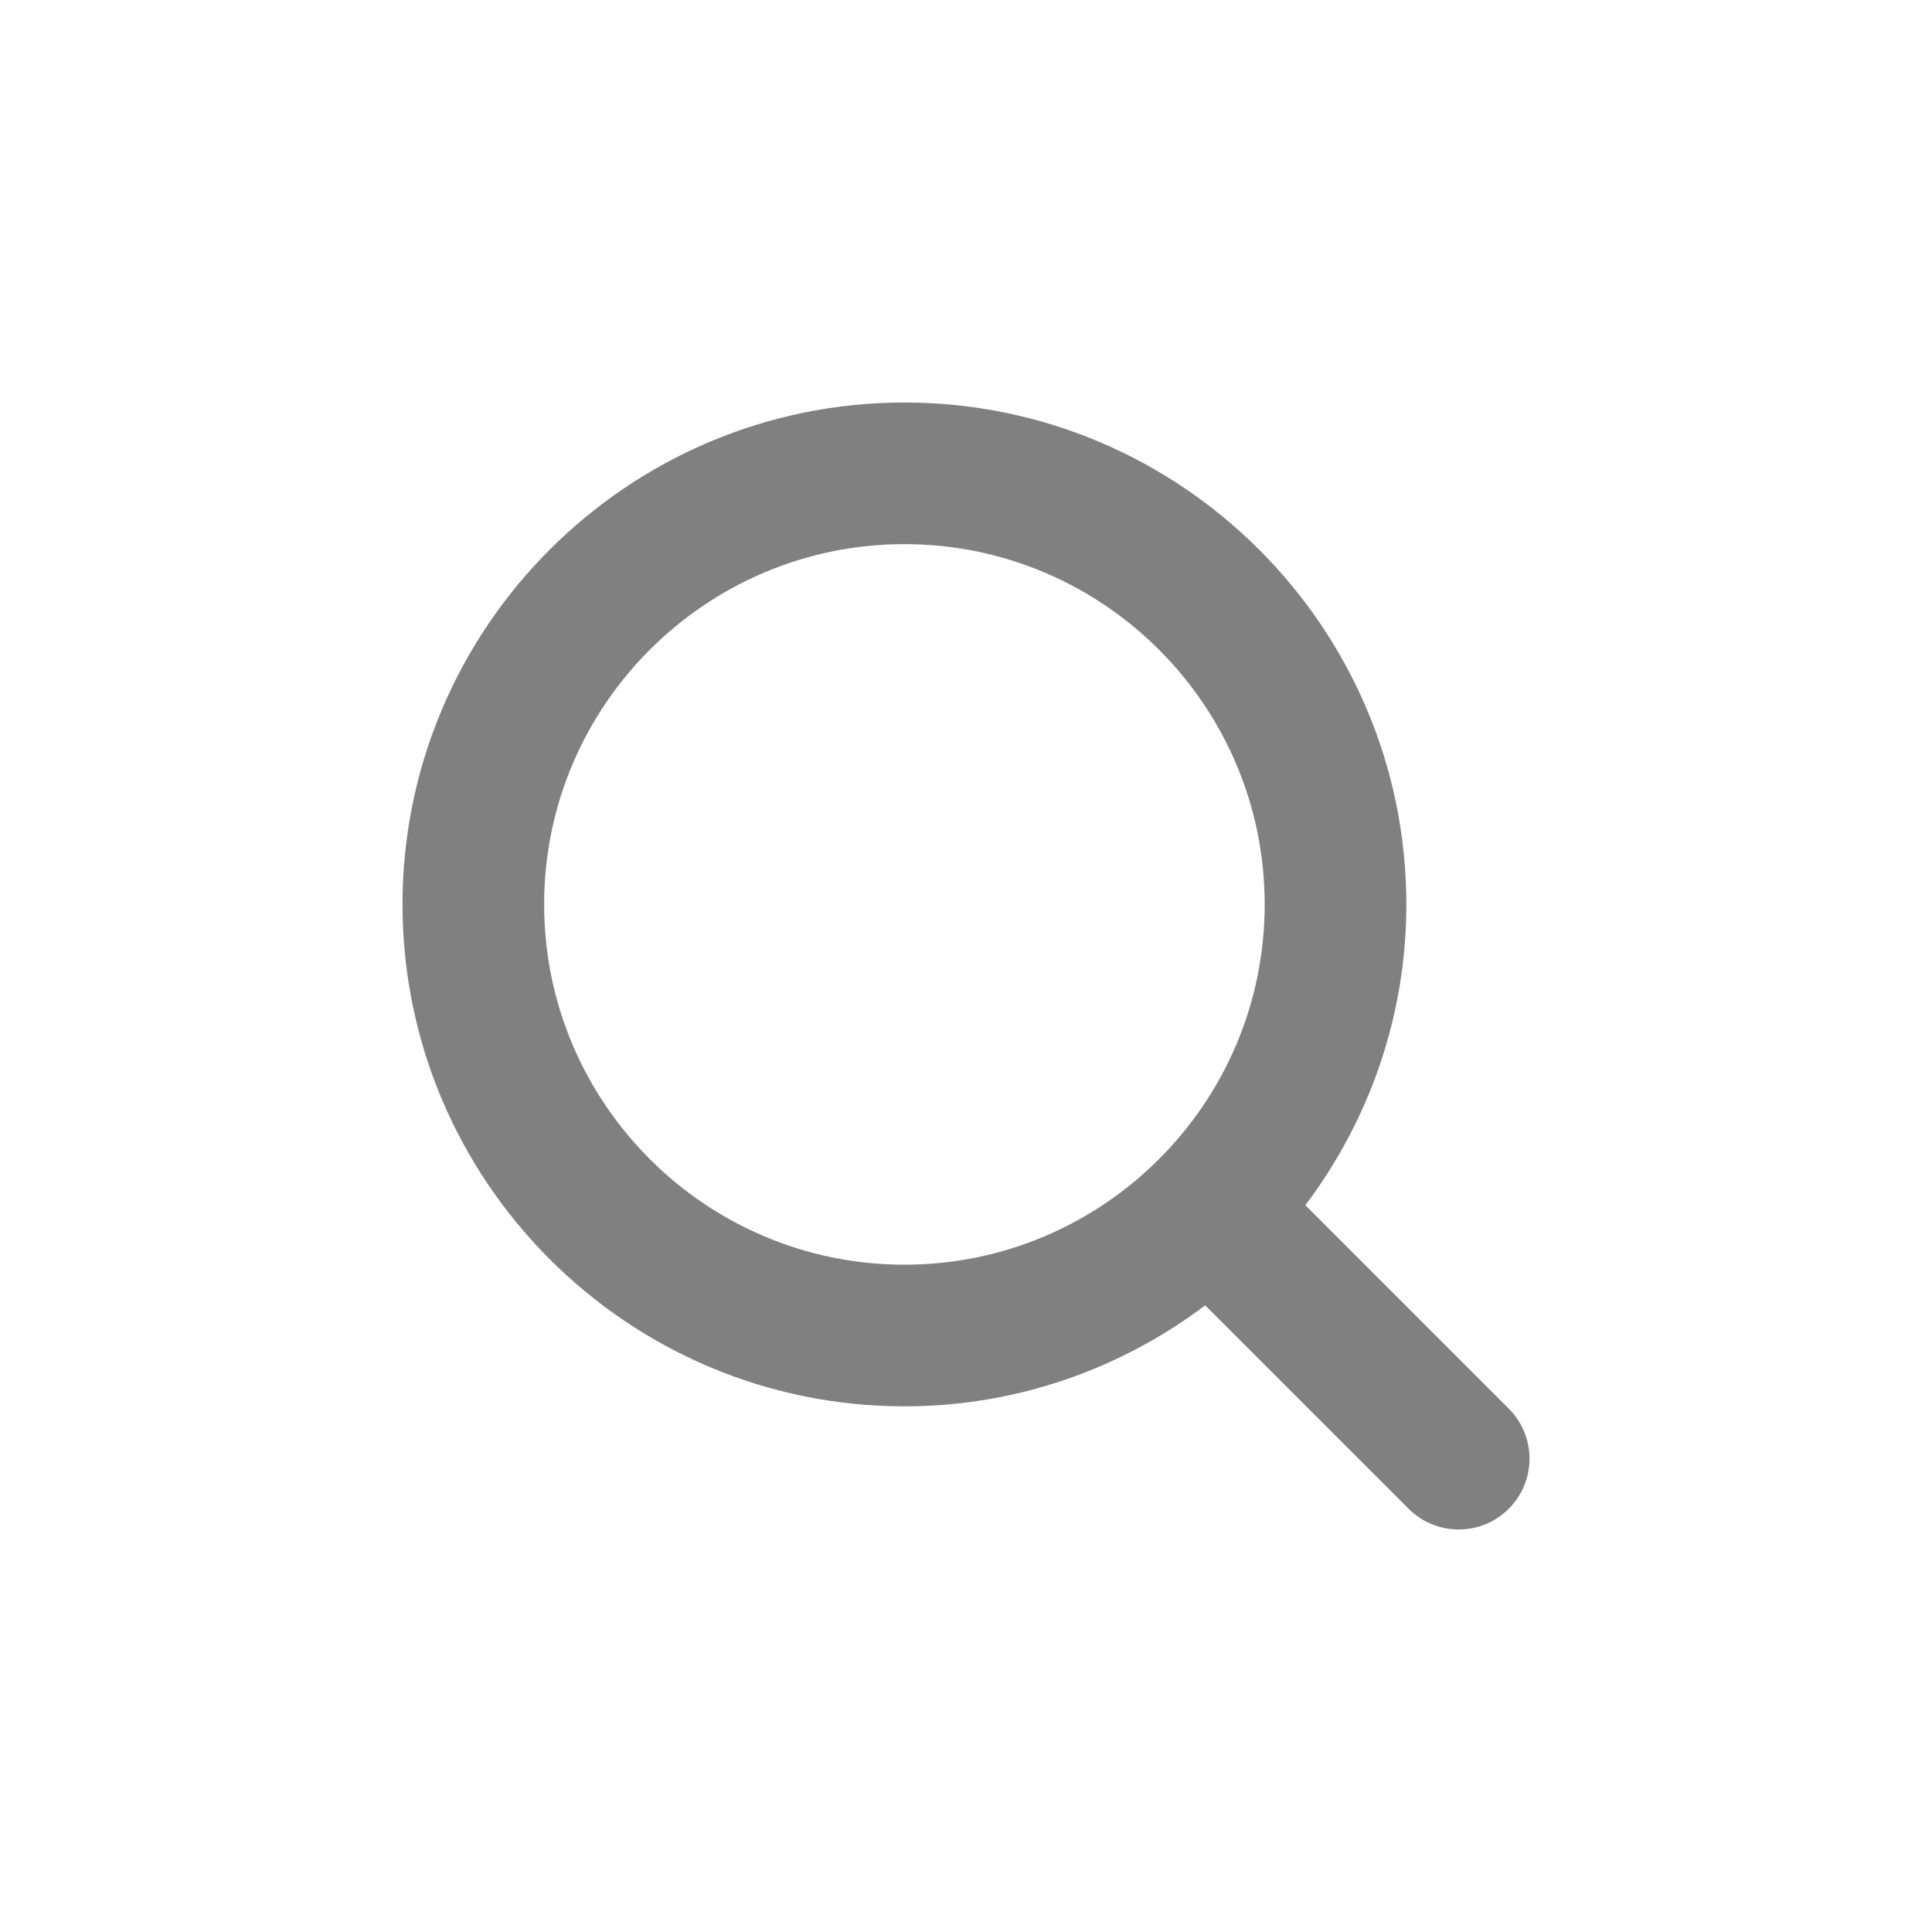
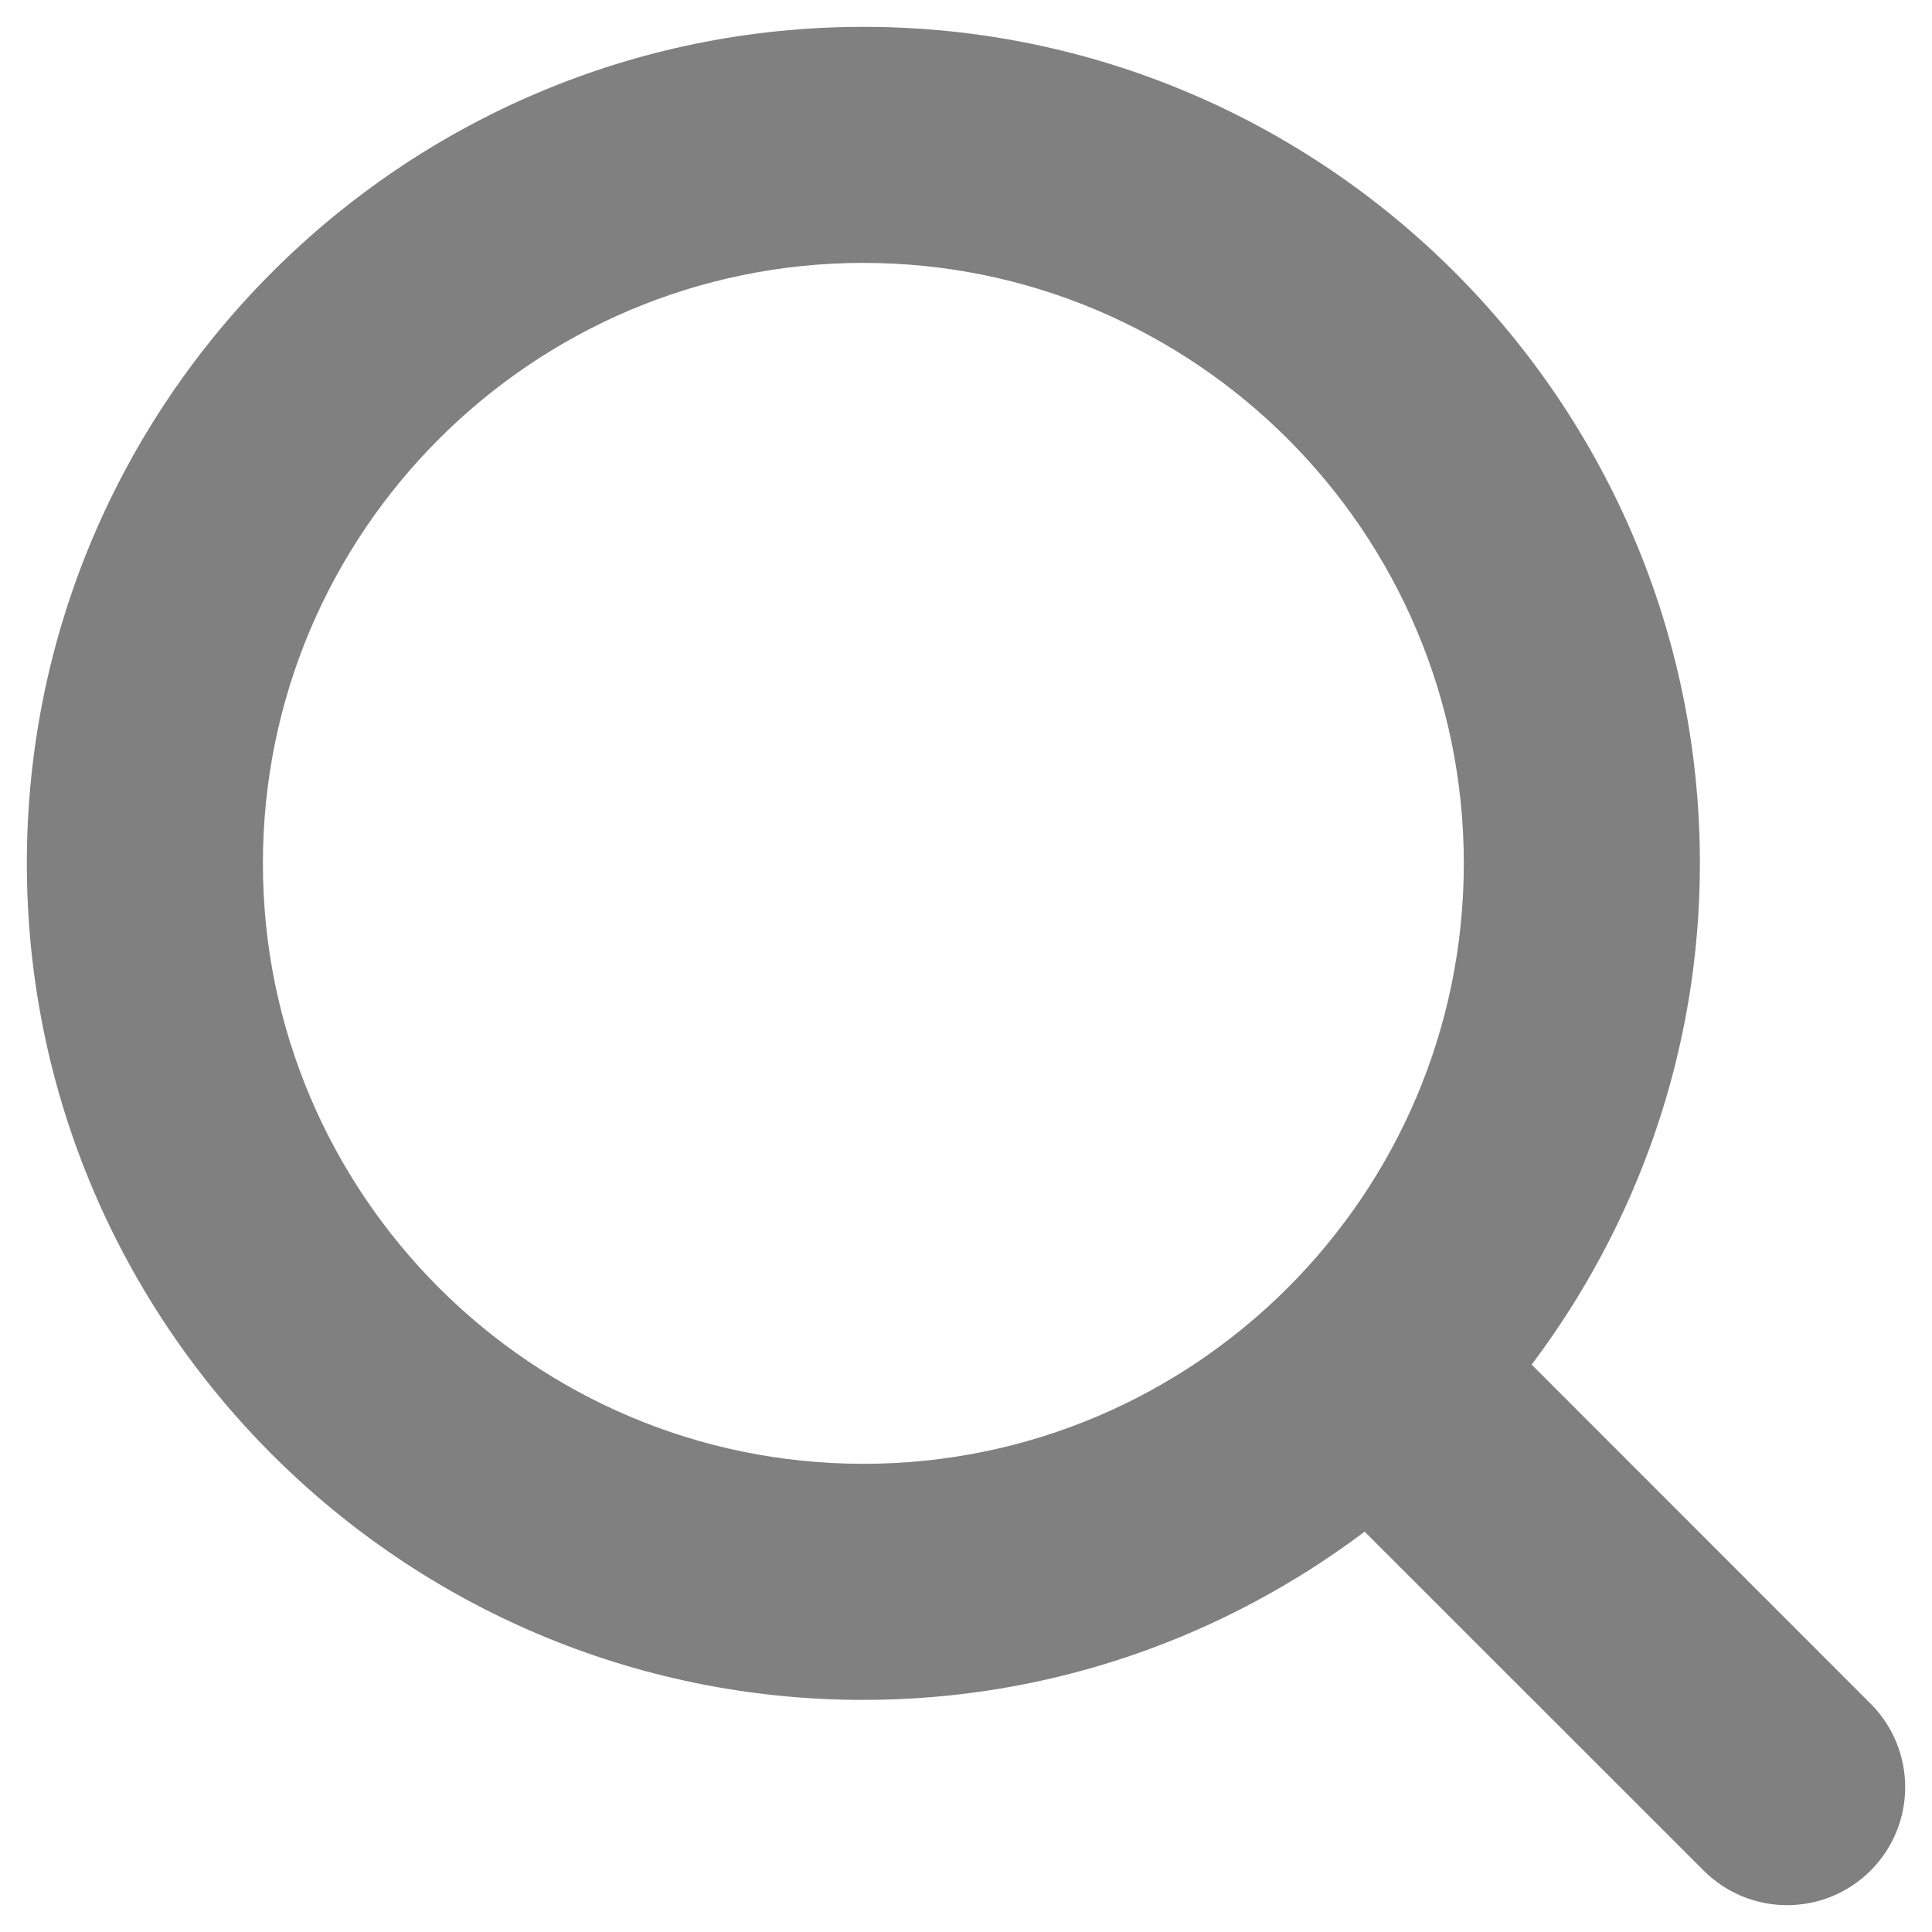
- <svg xmlns="http://www.w3.org/2000/svg" width="110" height="110" viewBox="0 0 110 110" fill="none">
-   <path fill-rule="evenodd" clip-rule="evenodd" d="M51.494 22.917C35.737 22.917 22.917 35.737 22.917 51.494C22.917 67.251 35.737 80.071 51.494 80.071C57.923 80.071 63.845 77.915 68.618 74.323L80.2 85.902C80.986 86.688 82.019 87.083 83.051 87.083C84.083 87.083 85.116 86.688 85.902 85.902C87.478 84.326 87.478 81.777 85.902 80.2L74.323 68.618C77.915 63.845 80.071 57.923 80.071 51.494C80.071 35.737 67.251 22.917 51.494 22.917ZM30.981 51.494C30.981 40.182 40.182 30.981 51.494 30.981C62.806 30.981 72.006 40.182 72.006 51.494C72.006 62.806 62.806 72.006 51.494 72.006C40.182 72.006 30.981 62.806 30.981 51.494Z" fill="#808080" />
+ <svg xmlns="http://www.w3.org/2000/svg" width="66" height="66" viewBox="0 0 66 66" fill="none">
+   <path fill-rule="evenodd" clip-rule="evenodd" d="M29.494 0.917C13.737 0.917 0.917 13.737 0.917 29.494C0.917 45.251 13.737 58.071 29.494 58.071C35.923 58.071 41.845 55.915 46.618 52.324L58.2 63.902C58.986 64.688 60.019 65.083 61.051 65.083C62.083 65.083 63.116 64.688 63.902 63.902C65.478 62.326 65.478 59.777 63.902 58.2L52.324 46.618C55.915 41.845 58.071 35.923 58.071 29.494C58.071 13.737 45.251 0.917 29.494 0.917ZM8.981 29.494C8.981 18.182 18.182 8.981 29.494 8.981C40.806 8.981 50.006 18.182 50.006 29.494C50.006 40.806 40.806 50.006 29.494 50.006C18.182 50.006 8.981 40.806 8.981 29.494Z" fill="#808080" />
</svg>
